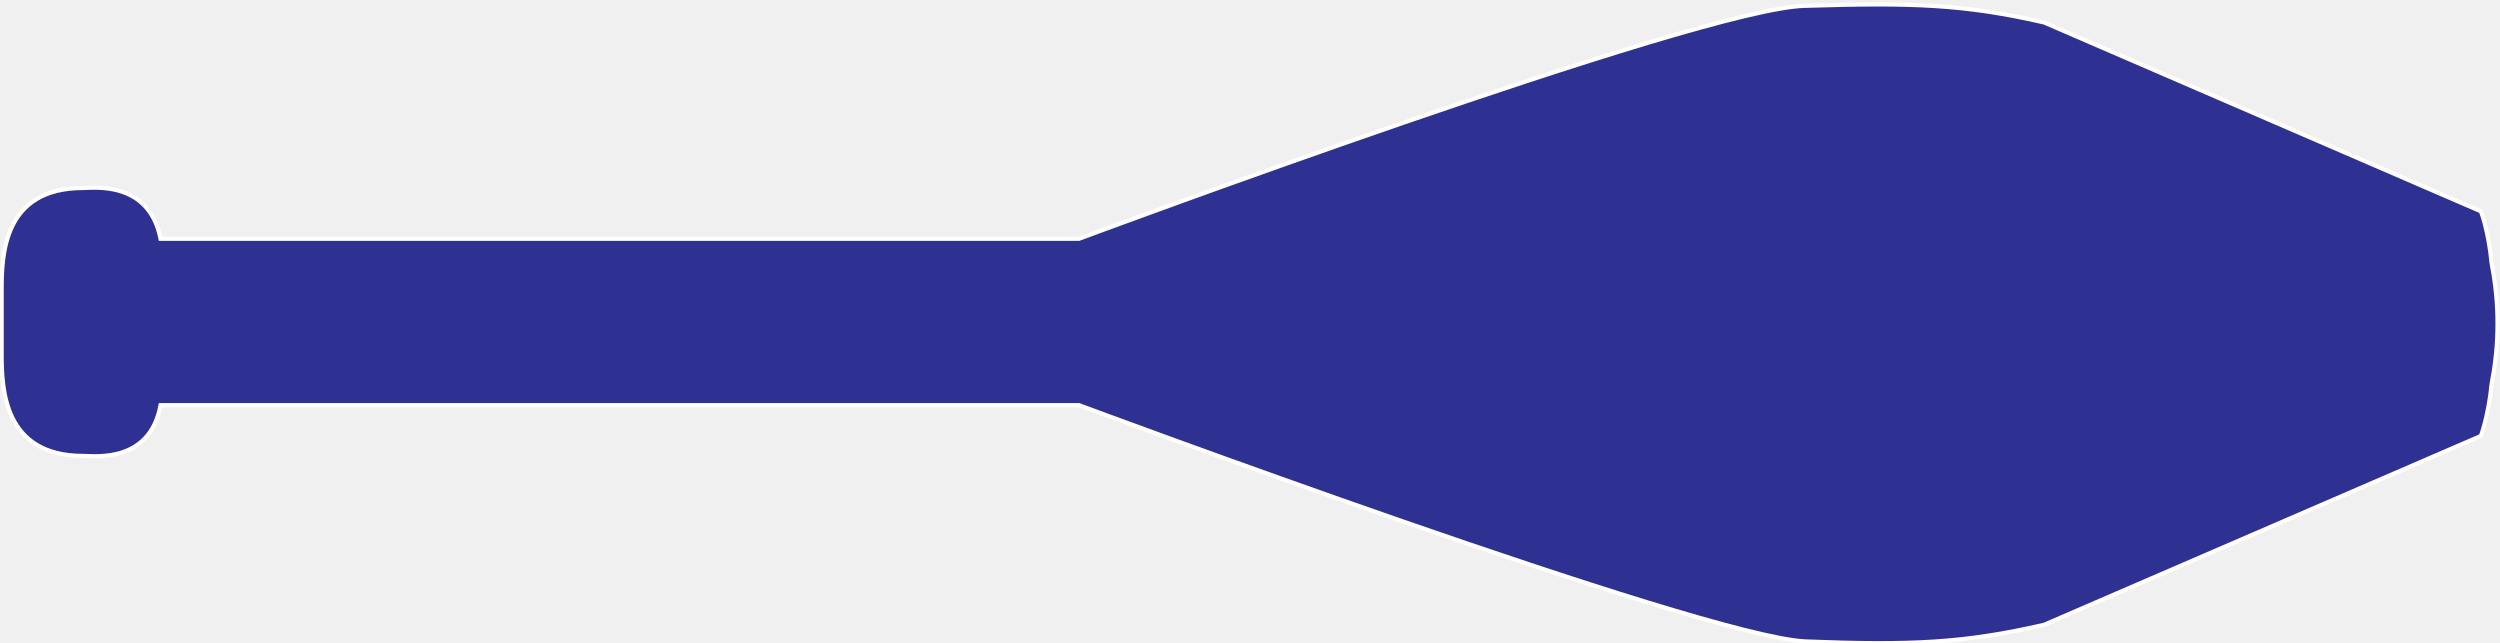
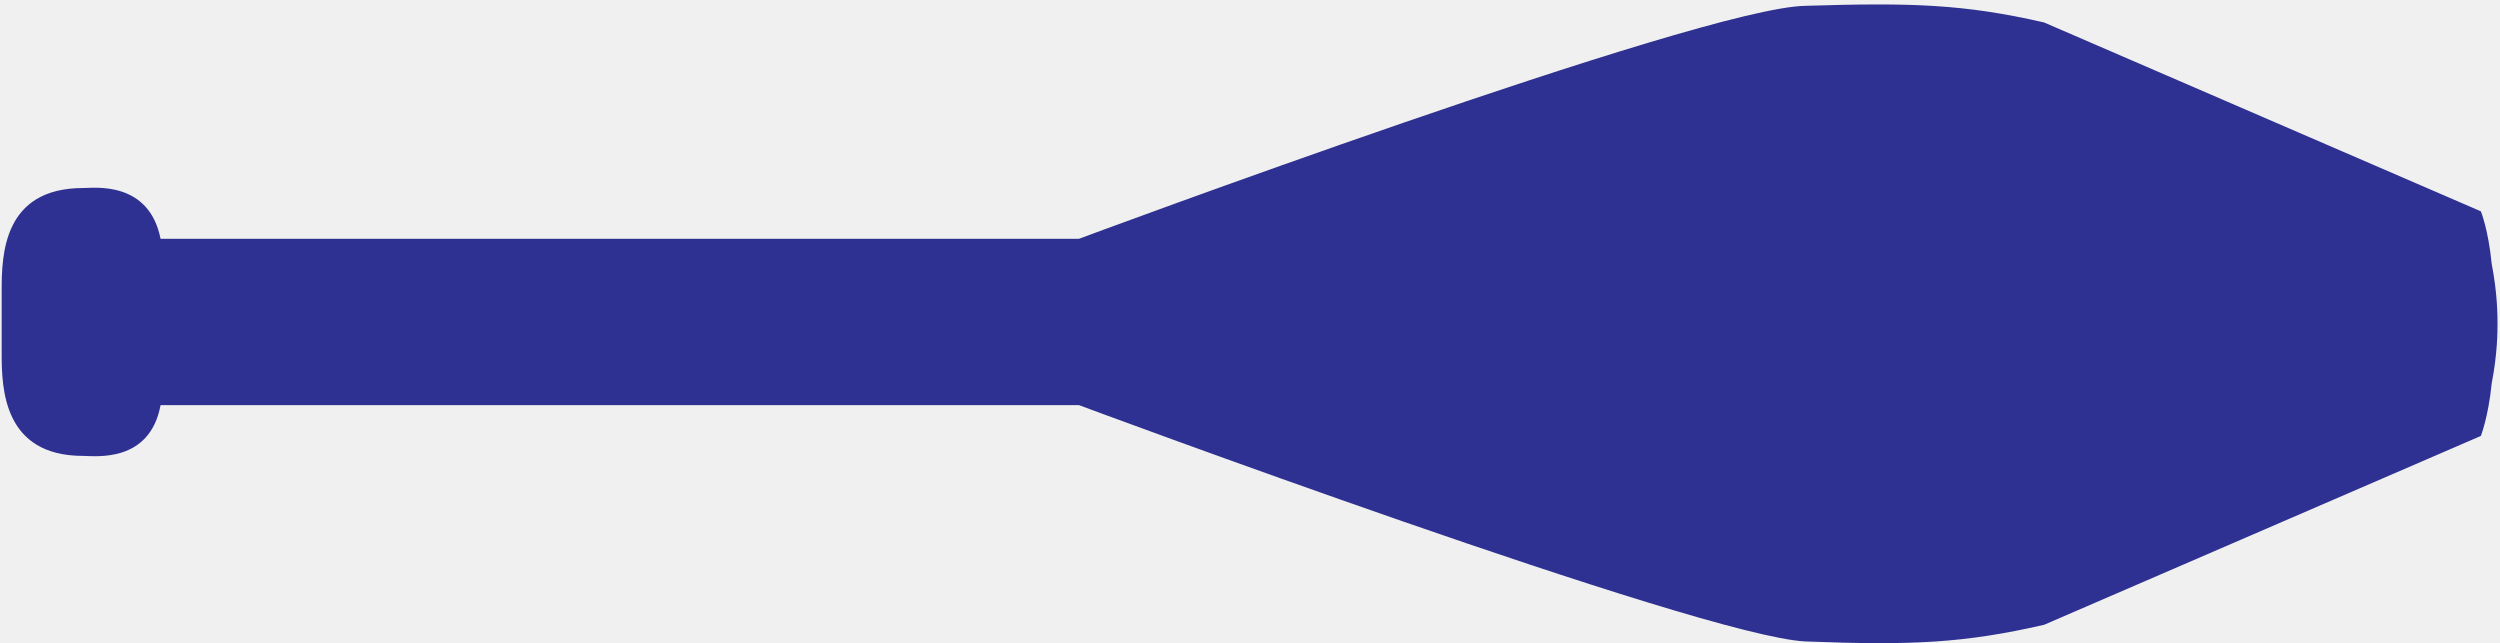
<svg xmlns="http://www.w3.org/2000/svg" version="1.1" id="Layer_1" x="0px" y="0px" viewBox="0 0 300.5 77.2" style="enable-background:new 0 0 300.5 77.2;" xml:space="preserve">
  <style type="text/css">
- 	.st0{fill:#2E3192;stroke:#FFFFFF;stroke-width:0.5;stroke-miterlimit:10;}
+ 	.st0{fill:#2E3192;}
	.st1{fill:none;}
</style>
  <path class="st0" d="M129.7,48.7H19.3c-1.3,7-7.9,6.1-9.3,6.1c-9.6,0-9.8-8.1-9.8-12.3v-7.6c0-4.3,0.2-12.3,9.8-12.3  c1.3,0,7.9-0.9,9.3,6.1h110.4c0,0,74.7-27.8,87.3-28c12.8-0.4,19.1-0.2,28.7,2l52.5,22.7c0,0,0.9,2.2,1.3,6.3  c0.7,3.6,0.7,6.3,0.7,7.2c0,0.9,0,3.6-0.7,7.2c-0.4,4-1.3,6.3-1.3,6.3l-52.5,22.7c-9.6,2.2-15.9,2.5-28.7,2  C204.4,76.5,129.7,48.7,129.7,48.7L129.7,48.7z" />
  <path class="st1" d="M101.3,104.3h49.2c0.6,3.1,3.5,2.7,4.1,2.7c4.3,0,4.4-3.6,4.4-5.5v-3.4c0-1.9-0.1-5.5-4.4-5.5  c-0.6,0-3.5-0.4-4.1,2.7h-49.2c0,0-33.3-12.4-38.9-12.5c-5.7-0.2-8.5-0.1-12.8,0.9L26.2,93.8c0,0-0.4,1-0.6,2.8  c-0.3,1.6-0.3,2.8-0.3,3.2s0,1.6,0.3,3.2c0.2,1.8,0.6,2.8,0.6,2.8l23.4,10.1c4.3,1,7.1,1.1,12.8,0.9  C68,116.7,101.3,104.3,101.3,104.3" />
</svg>
